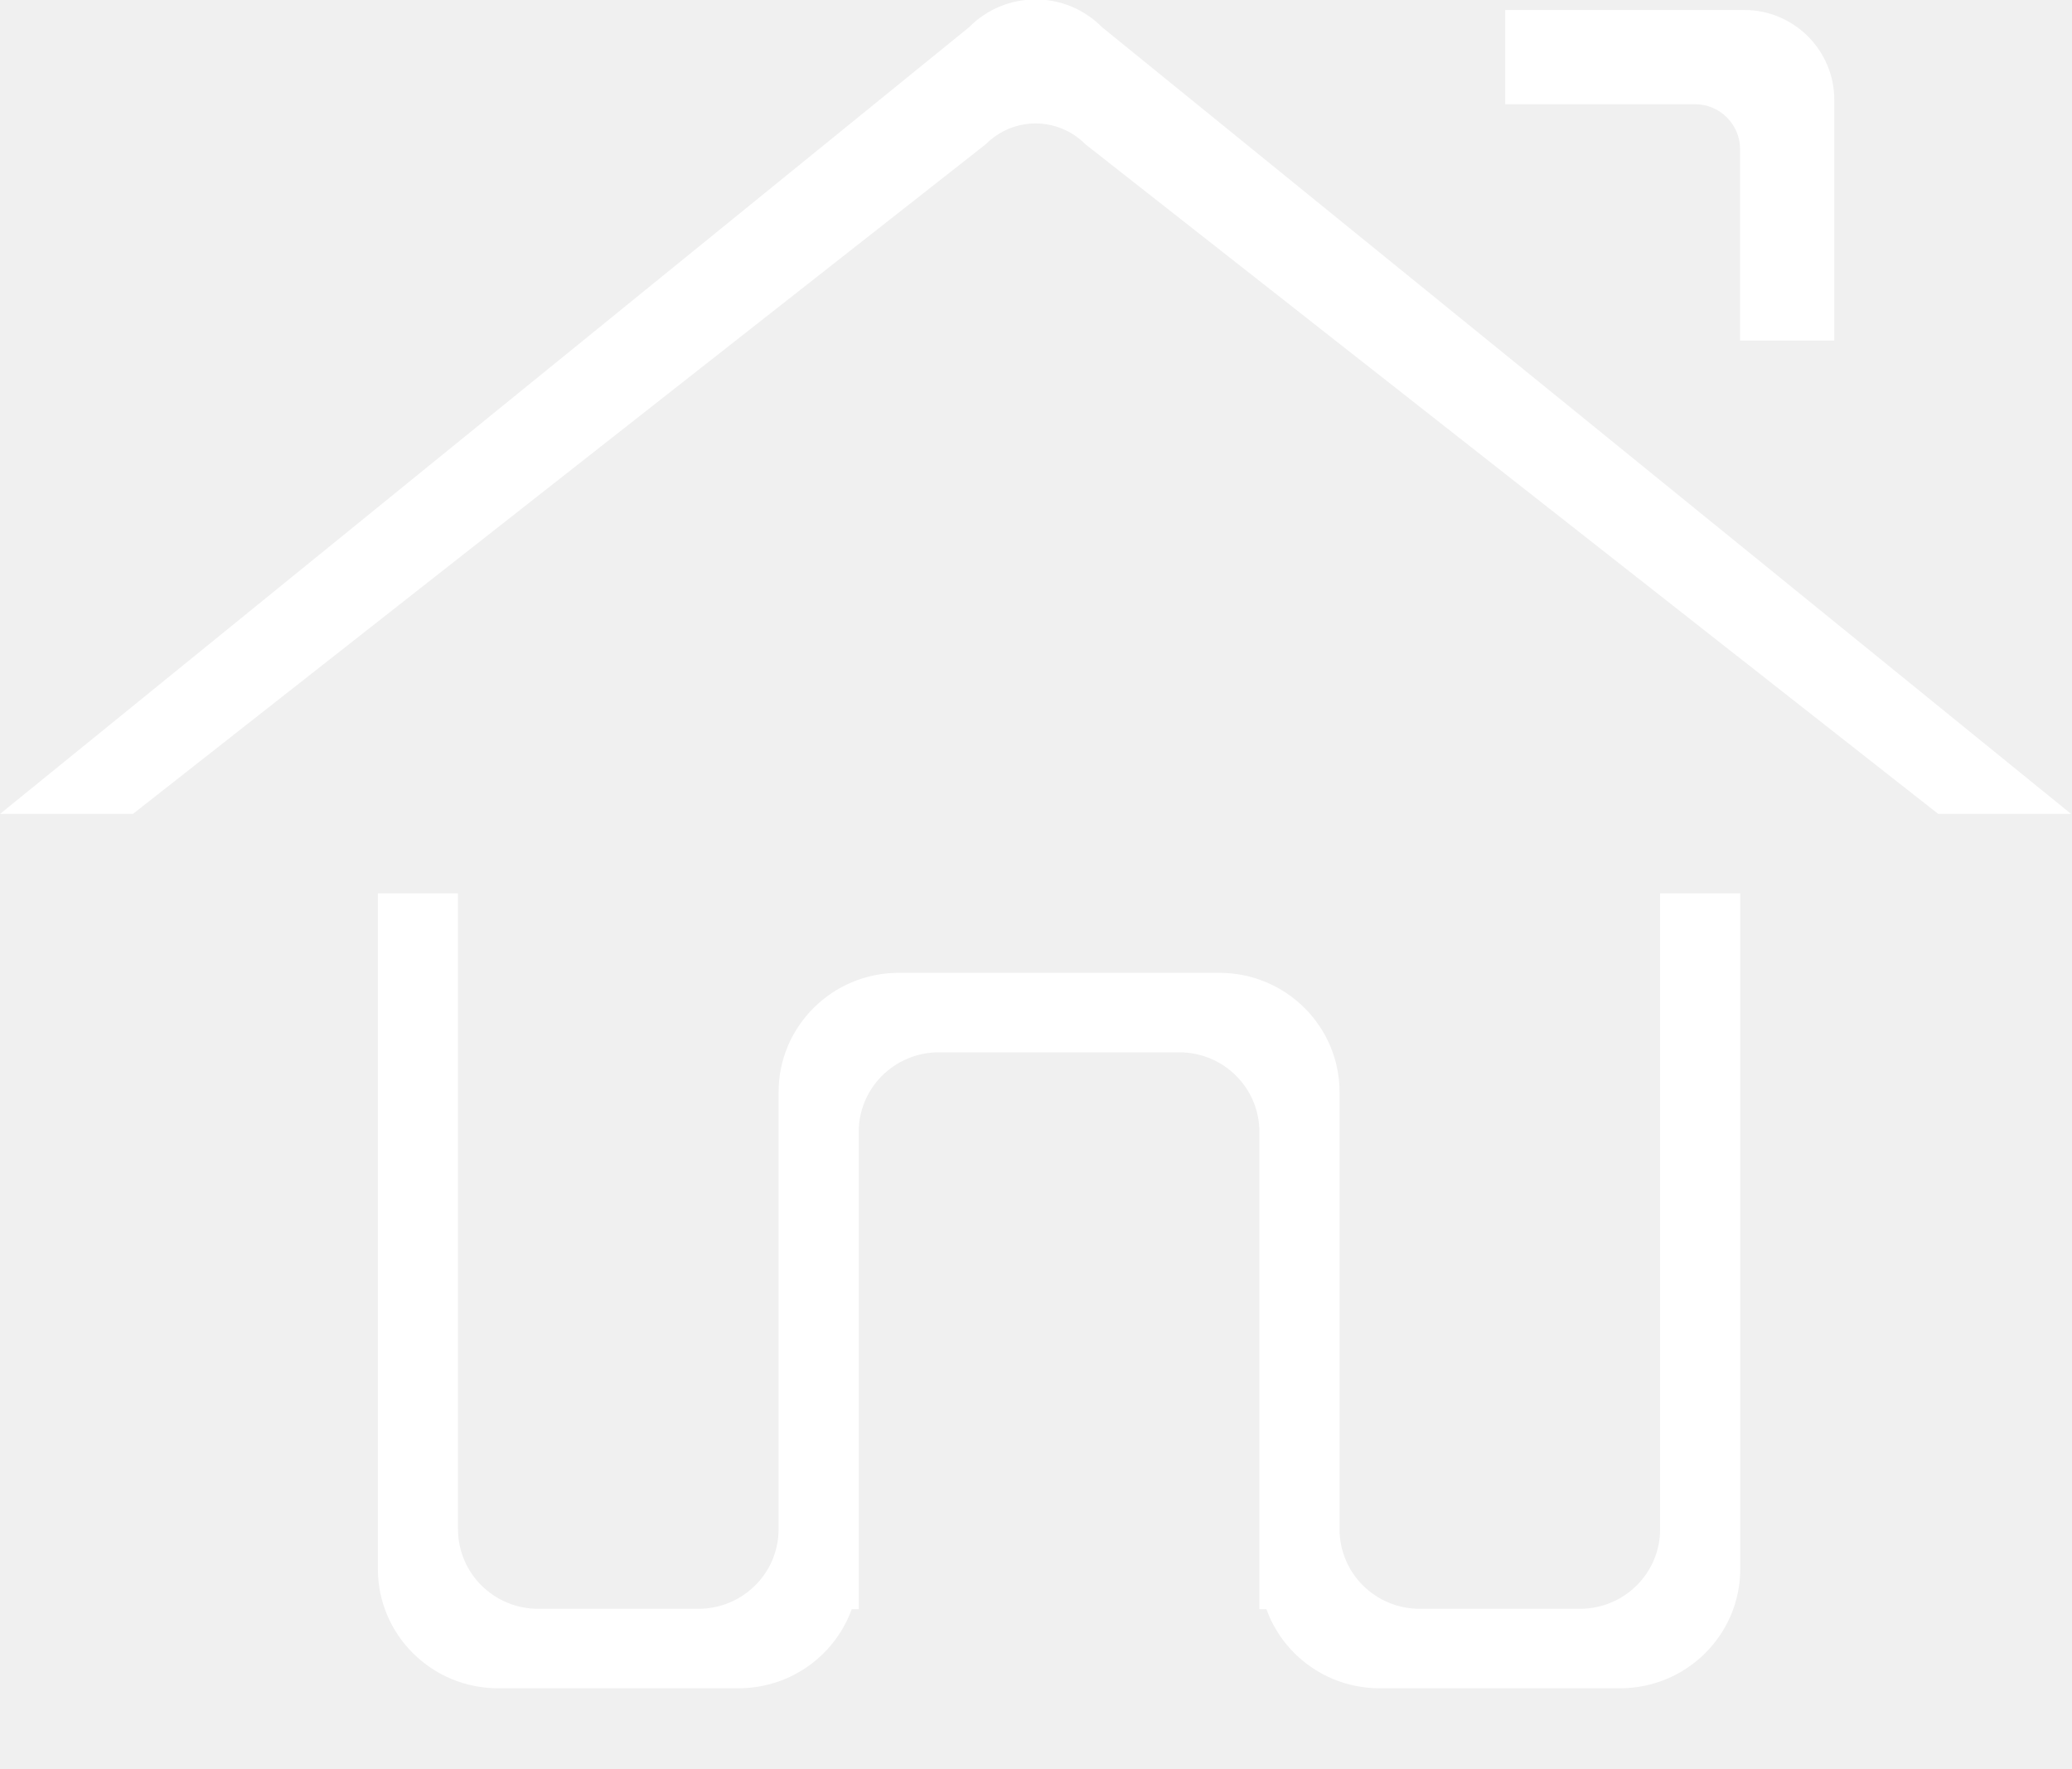
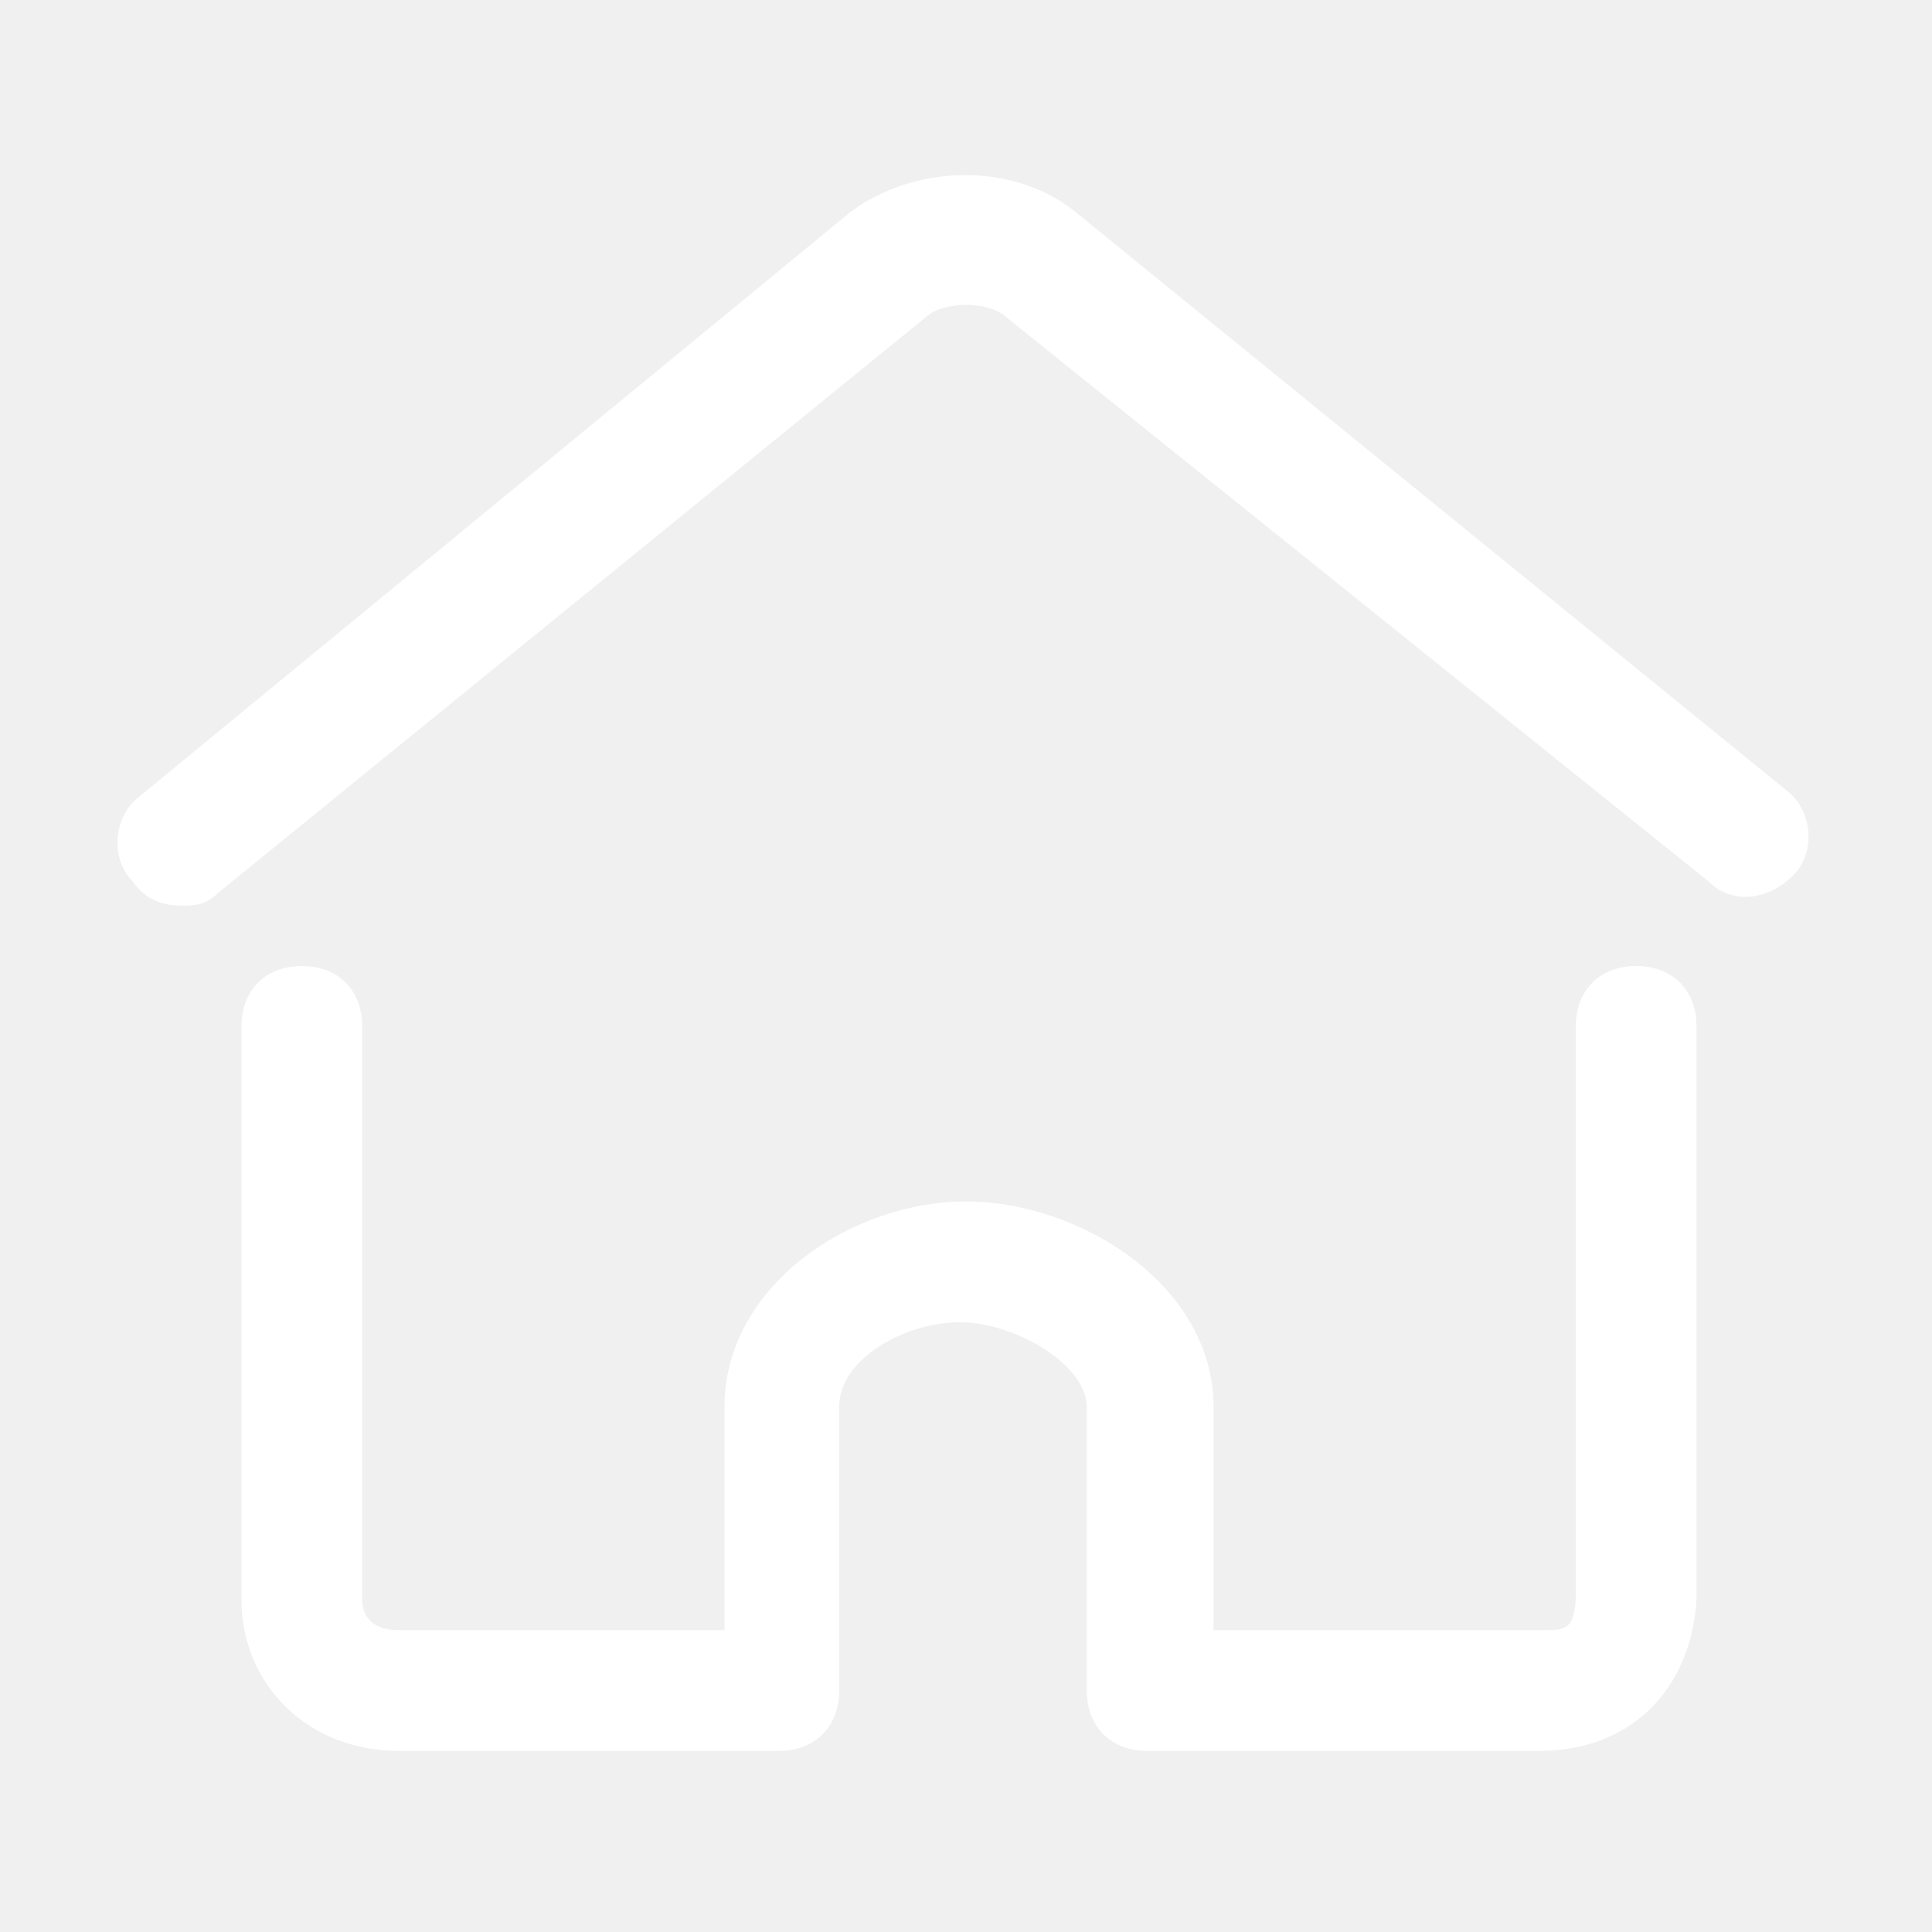
- <svg xmlns="http://www.w3.org/2000/svg" class="icon" width="64px" height="54.61px" viewBox="0 0 1200 1024" version="1.1">
-   <path fill="#ffffff" d="M450.909 885.555 450.909 632.409 497.327 632.409 497.327 908.569C497.327 946.698 466.156 977.635 427.687 977.635L288.461 977.635C249.993 977.635 218.822 946.698 218.822 908.569L218.822 517.317 265.239 517.317 265.239 563.343 265.239 609.37 265.239 885.555C265.239 910.993 286.037 931.608 311.657 931.608L404.492 931.608C430.111 931.608 450.909 910.993 450.909 885.555ZM938.254 977.635 799.001 977.635C760.559 977.635 729.388 946.698 729.388 908.569L729.388 678.54 775.806 678.54 775.806 885.555C775.806 910.993 796.578 931.608 822.223 931.608L915.058 931.608C940.678 931.608 961.476 910.993 961.476 885.555L961.476 609.37 961.476 563.343 961.476 517.317 1007.893 517.317 1007.893 908.569C1007.893 946.698 976.722 977.635 938.254 977.635ZM729.388 931.843 729.388 931.608 729.388 655.423C729.388 629.985 708.616 609.37 682.971 609.37L543.744 609.37C518.099 609.37 497.327 629.985 497.327 655.423L497.327 931.608 497.327 931.843 450.909 931.843 450.909 632.409C450.909 594.254 482.08 563.343 520.522 563.343L706.193 563.343C744.635 563.343 775.806 594.254 775.806 632.409L775.806 931.843 729.388 931.843ZM1122.517 471.29 628.604 83.531C612.68 67.476 586.826 67.476 570.902 83.531L76.989 471.29 0.026 471.29 561.284 15.716C582.525-5.682 616.98-5.682 638.221 15.716L1199.48 471.29 1122.517 471.29ZM1007.789 197.19 1007.789 86.424C1007.789 72.037 996.139 60.361 981.726 60.361L871.768 60.361 871.768 5.786 1010.239 5.786C1039.038 5.786 1062.364 29.138 1062.364 57.911L1062.364 197.19 1007.789 197.19Z" />
+ <svg xmlns="http://www.w3.org/2000/svg" class="icon" width="64px" height="64.00px" viewBox="0 0 1024 1024" version="1.1">
+   <path fill="#ffffff" d="M96 480c-9.6 0-19.2-3.2-25.6-12.8-12.8-12.8-9.6-35.2 3.2-44.8l377.6-310.4c35.2-25.6 86.4-25.6 118.4 0l377.6 307.2c12.8 9.6 16 32 3.2 44.8-12.8 12.8-32 16-44.8 3.2L531.2 166.4c-9.6-6.4-28.8-6.4-38.4 0L115.2 473.6c-6.4 6.4-12.8 6.4-19.2 6.4zM816 928H608c-19.2 0-32-12.8-32-32v-150.4c0-22.4-38.4-44.8-67.2-44.8-28.8 0-64 19.2-64 44.8V896c0 19.2-12.8 32-32 32H211.2C163.2 928 128 892.8 128 848V544c0-19.2 12.8-32 32-32s32 12.8 32 32v304c0 9.6 6.4 16 19.2 16H384v-118.4c0-64 67.2-108.8 128-108.8s131.2 44.8 131.2 108.8V864h176c9.6 0 16 0 16-19.2V544c0-19.2 12.8-32 32-32s32 12.8 32 32v304C896 896 864 928 816 928z" />
</svg>
